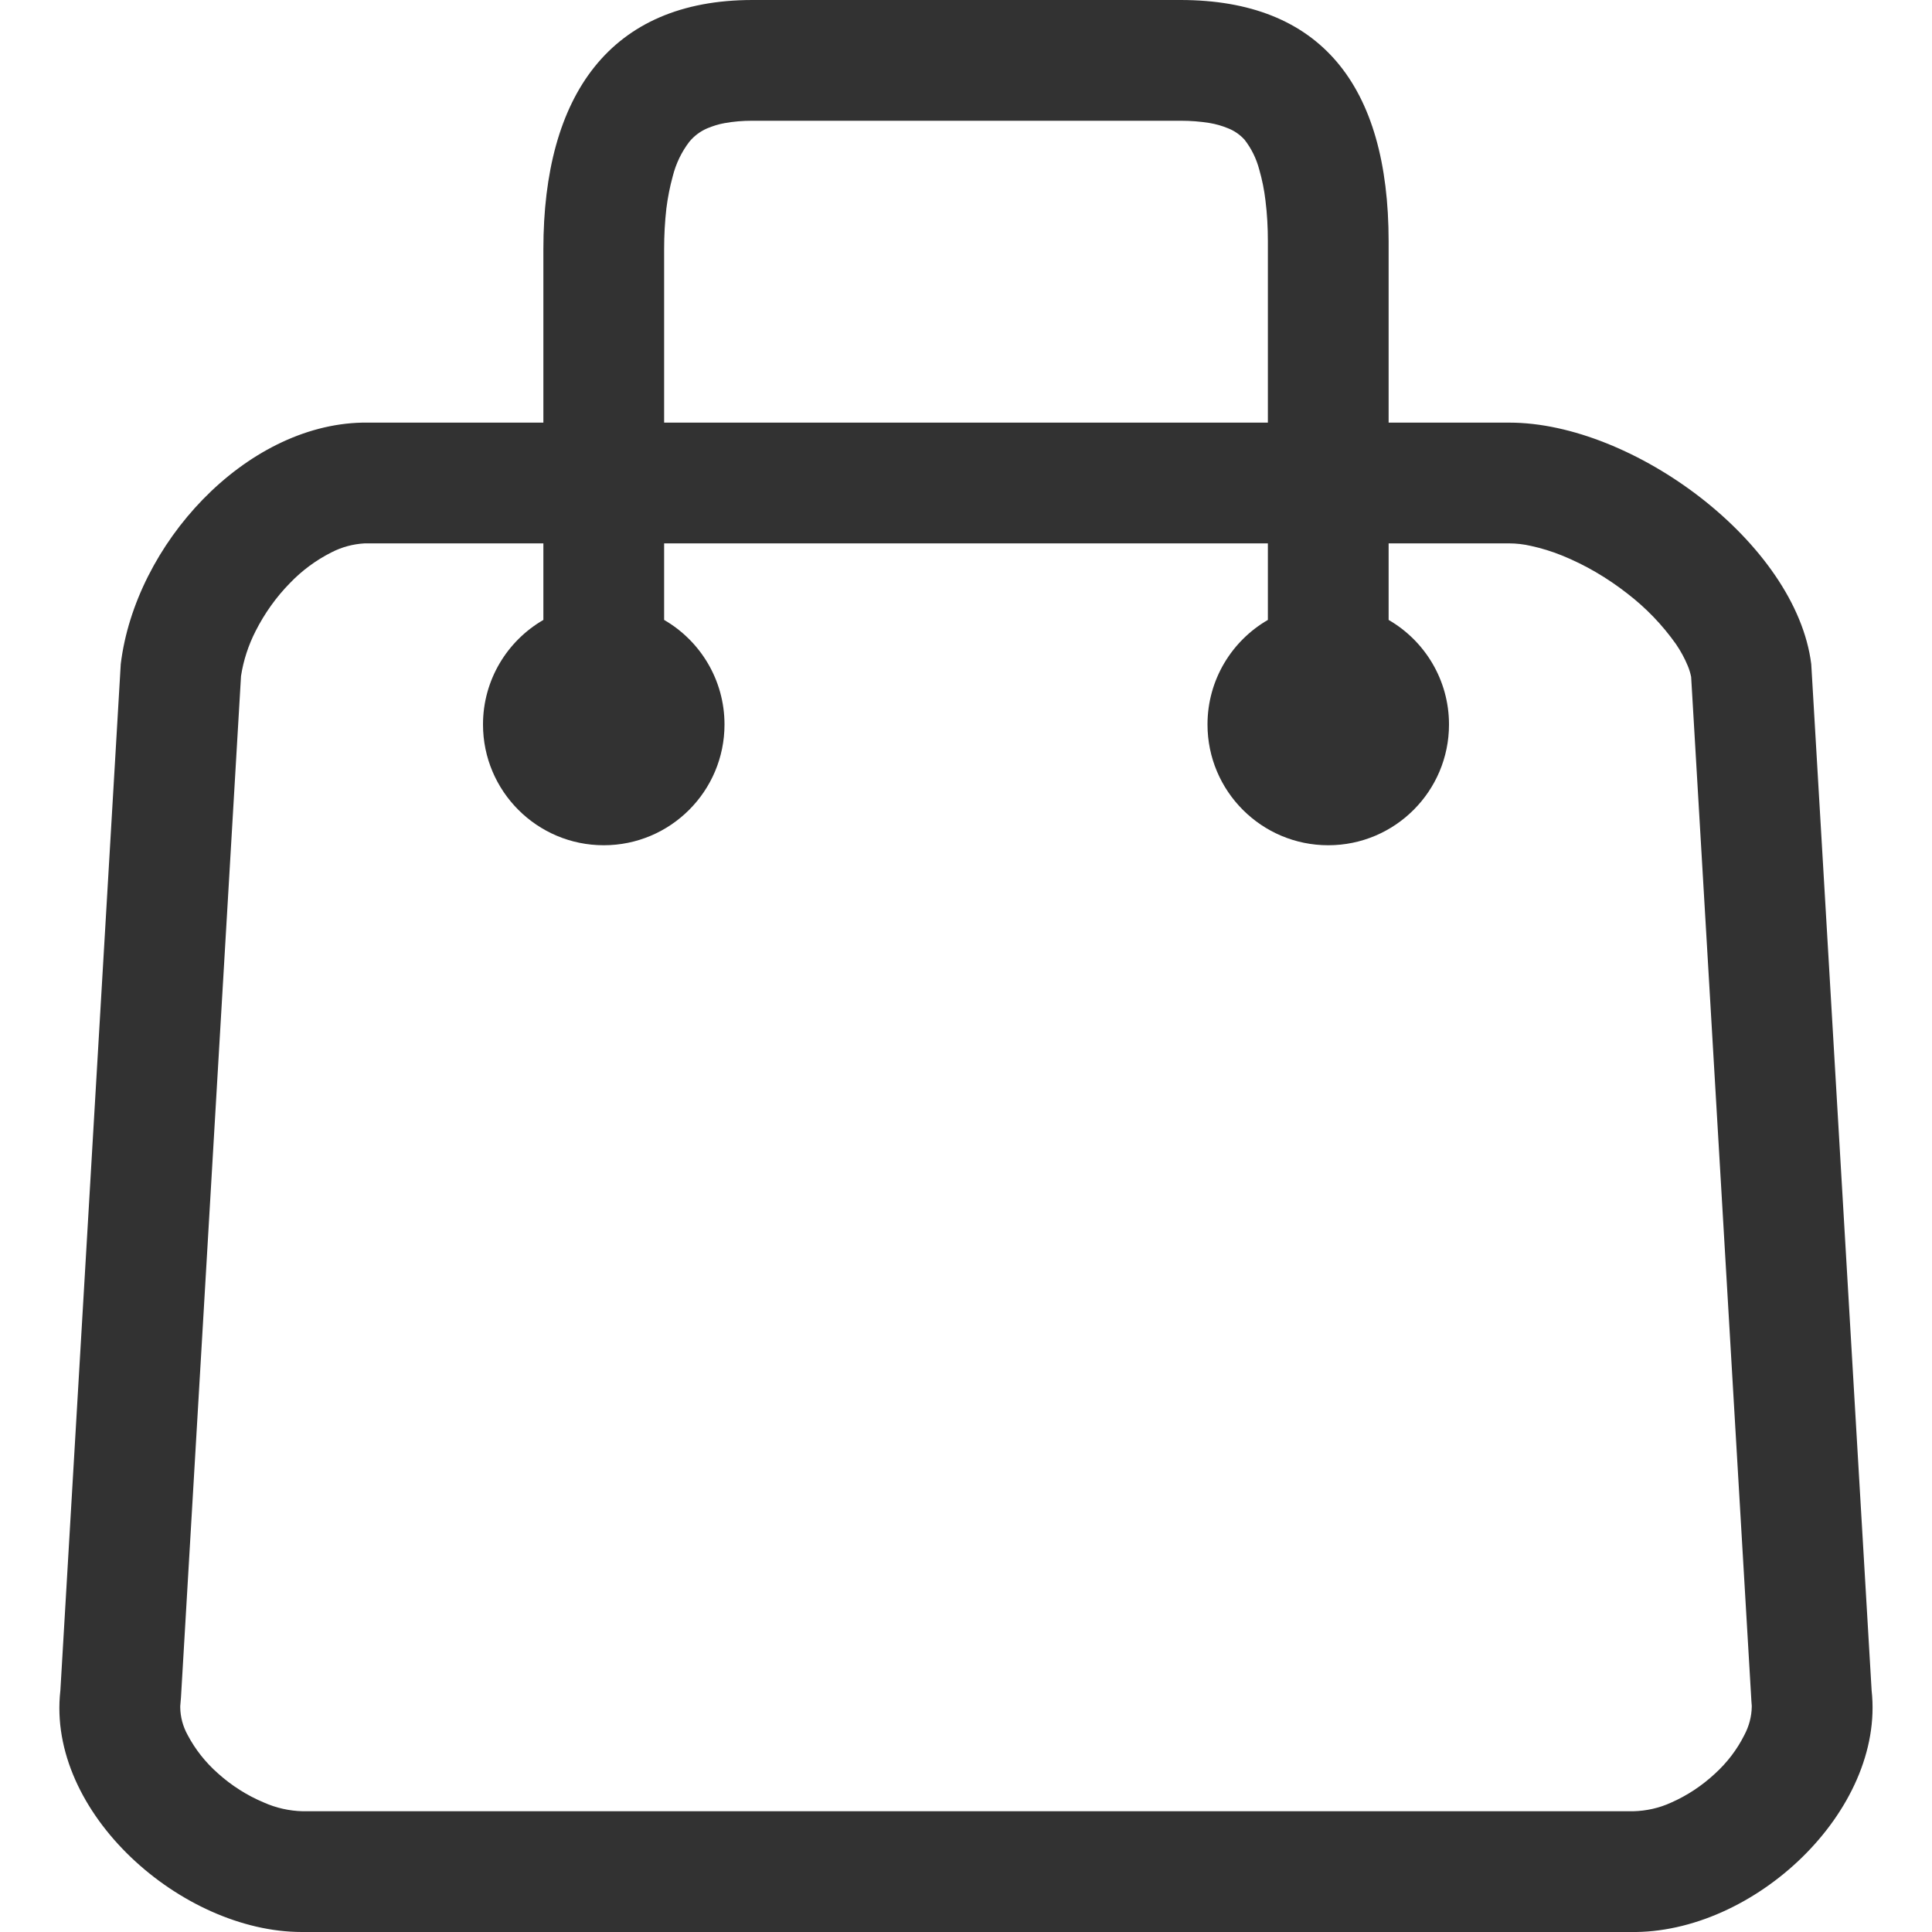
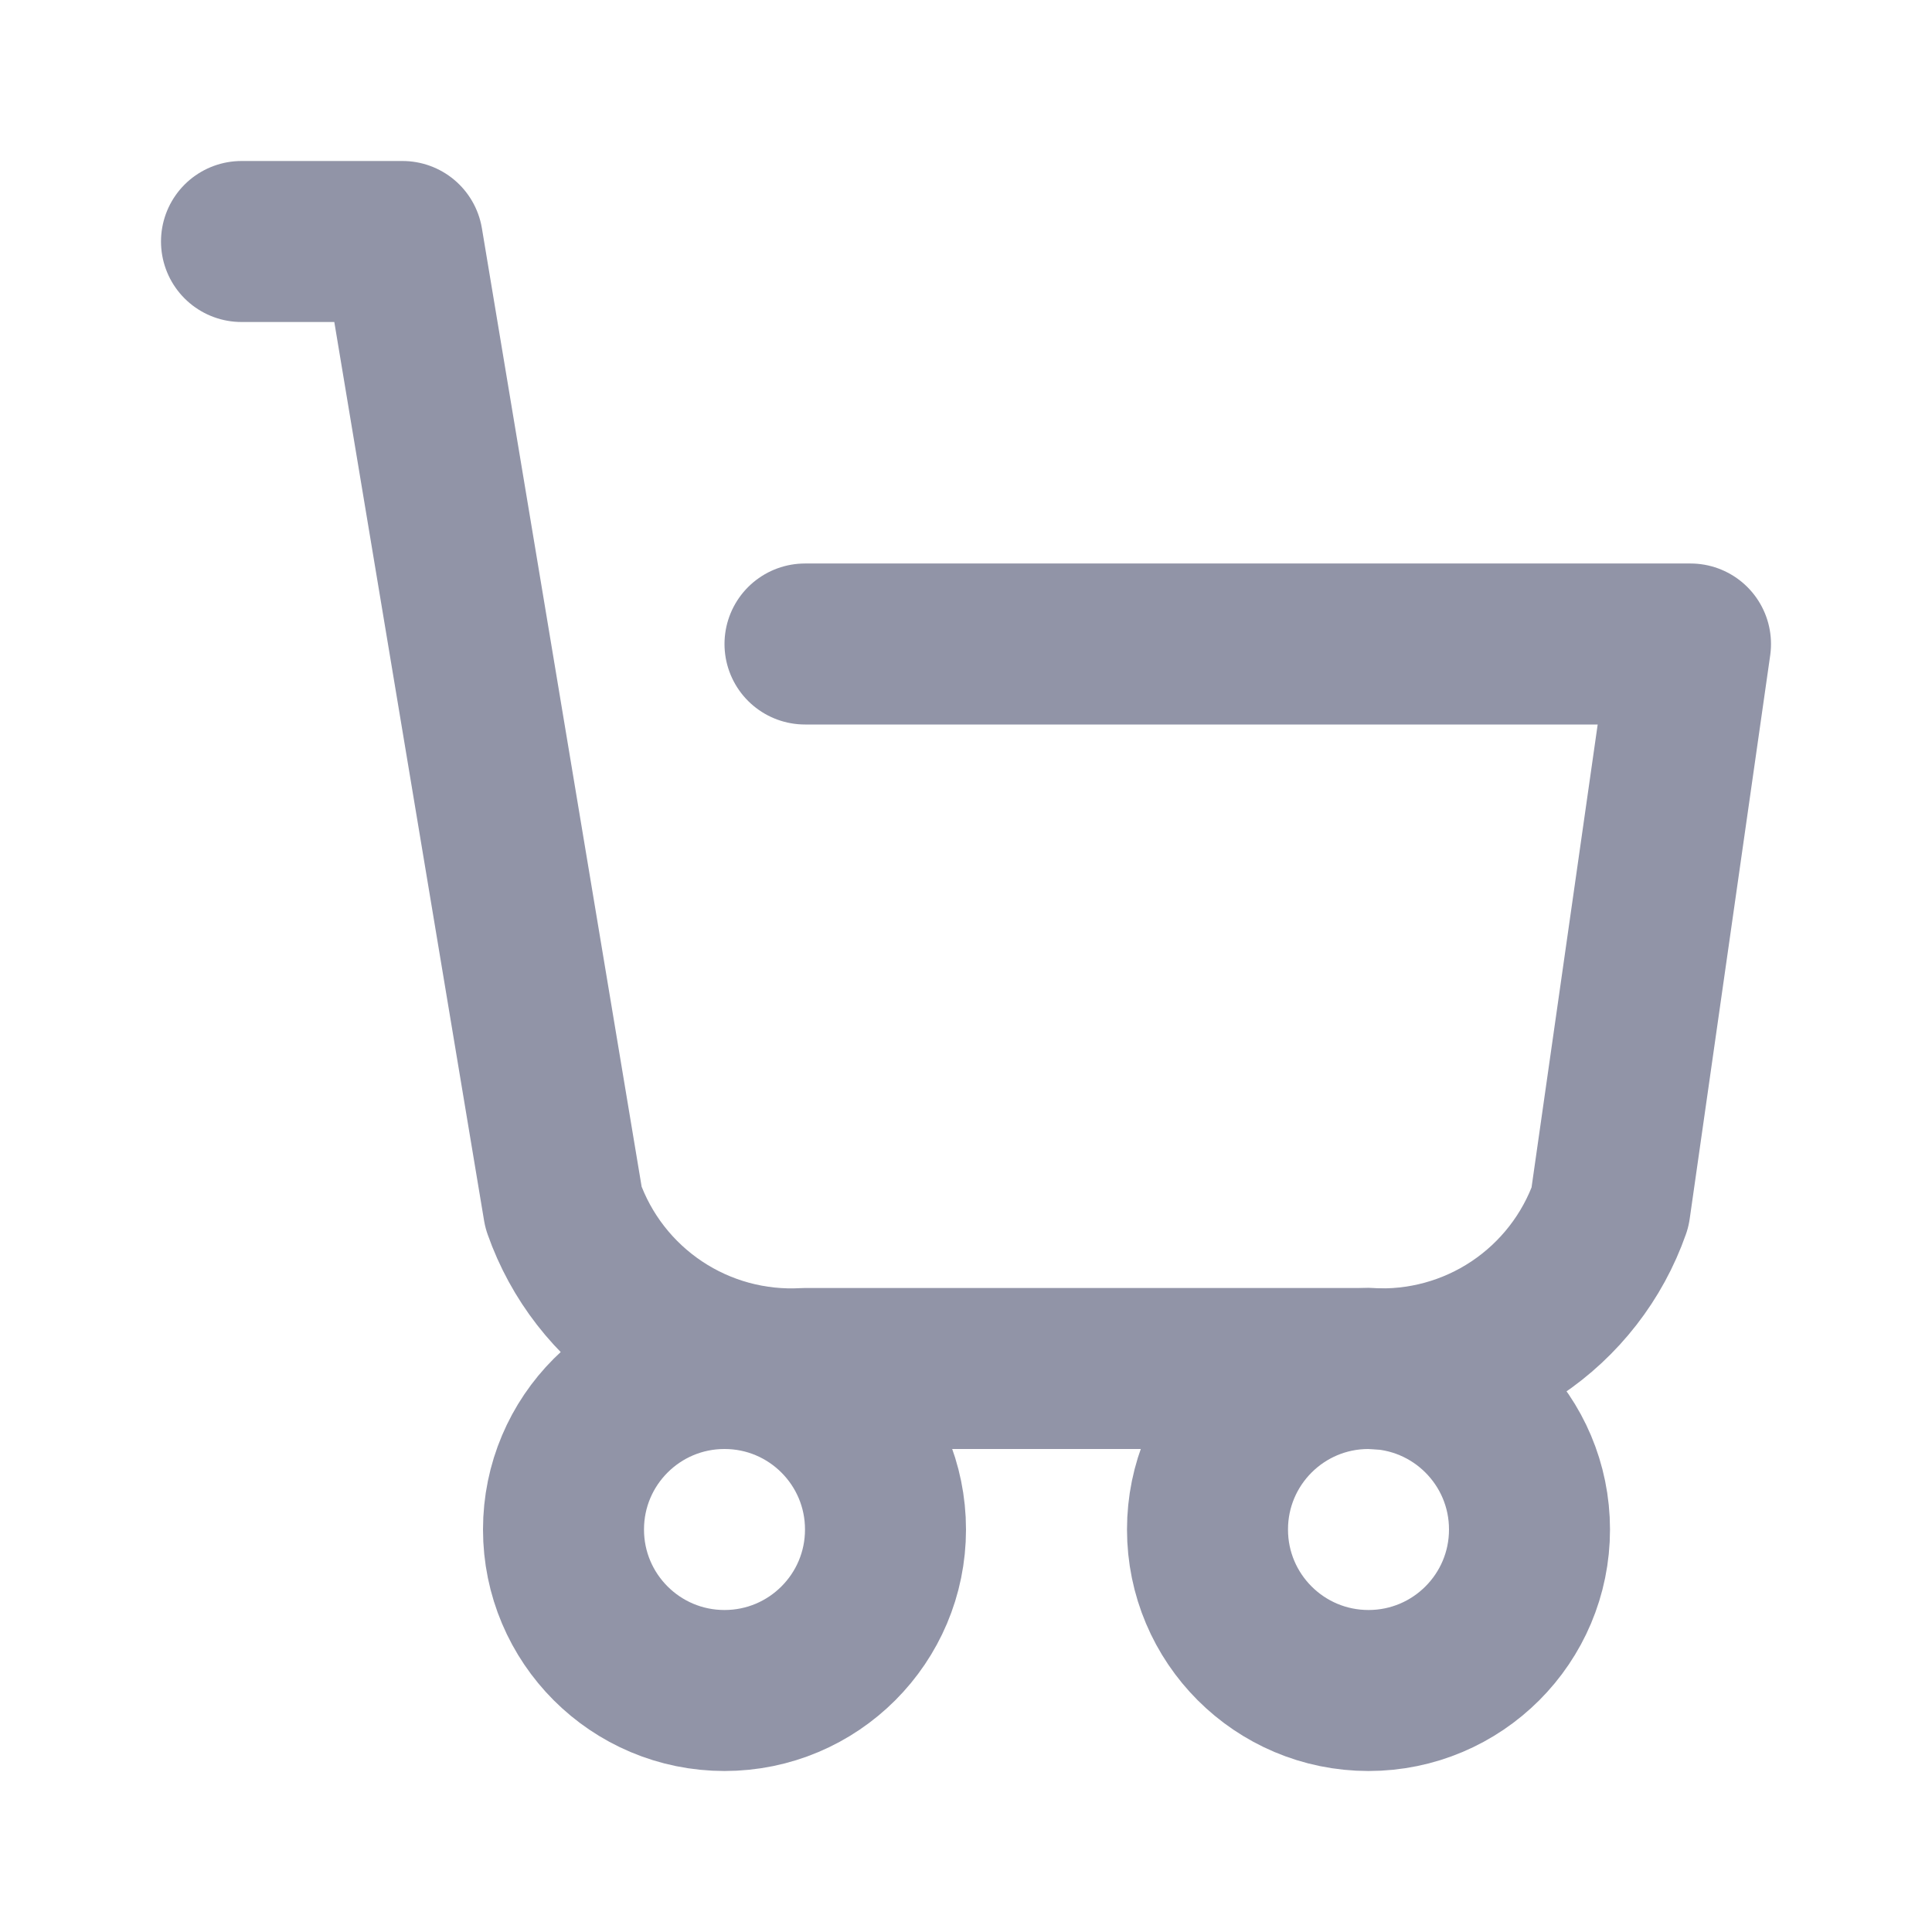
- <svg xmlns="http://www.w3.org/2000/svg" width="24" height="24" viewBox="0 0 24 24" fill="none">
-   <path fill-rule="evenodd" clip-rule="evenodd" d="M17.25 6.75C17.25 7.193 17.25 7.51 17.25 7.701C17.698 7.96 18 8.445 18 9C18 9.828 17.328 10.5 16.5 10.5C15.672 10.5 15 9.828 15 9C15 8.445 15.302 7.96 15.75 7.701V7.5V6.75H8.25V7.5V7.701C8.698 7.96 9 8.445 9 9C9 9.828 8.328 10.5 7.5 10.5C6.672 10.5 6 9.828 6 9C6 8.445 6.302 7.96 6.75 7.701C6.75 7.272 6.75 6.955 6.75 6.75H4.53C4.387 6.758 4.247 6.795 4.119 6.861C3.926 6.958 3.75 7.088 3.6 7.245C3.429 7.419 3.287 7.62 3.176 7.838C3.086 8.014 3.024 8.203 2.994 8.398L2.248 21.088C2.246 21.116 2.244 21.142 2.241 21.171C2.239 21.184 2.239 21.197 2.239 21.21C2.241 21.33 2.272 21.446 2.331 21.553C2.426 21.733 2.554 21.894 2.707 22.029C2.876 22.181 3.067 22.303 3.277 22.391C3.429 22.459 3.594 22.496 3.761 22.5H20.258H20.288C20.451 22.496 20.61 22.461 20.758 22.393C20.959 22.305 21.142 22.183 21.304 22.033C21.454 21.896 21.578 21.735 21.669 21.553C21.727 21.444 21.759 21.324 21.761 21.203C21.761 21.189 21.761 21.176 21.759 21.165C21.758 21.139 21.754 21.113 21.754 21.088L21.008 8.408C20.998 8.361 20.985 8.316 20.966 8.271C20.927 8.177 20.878 8.087 20.82 8.002C20.651 7.763 20.447 7.551 20.214 7.372C19.965 7.178 19.691 7.016 19.397 6.898C19.275 6.849 19.149 6.81 19.02 6.782C18.93 6.761 18.838 6.75 18.744 6.75H17.25ZM17.25 5.25C17.25 4.798 17.25 4.048 17.25 3C17.25 1.055 16.401 0 14.663 0C12.925 0 11.117 0 9.348 0C7.579 0 6.75 1.182 6.75 3.096C6.75 3.561 6.75 4.279 6.75 5.25H4.5C3.042 5.281 1.681 6.76 1.5 8.25L0.75 21C0.576 22.52 2.257 24 3.75 24H20.25C21.785 24.028 23.416 22.495 23.25 21L22.5 8.25C22.313 6.75 20.291 5.25 18.75 5.25H17.25ZM8.25 5.25V5.01V3.096C8.25 3.094 8.25 3.092 8.25 3.092C8.25 2.923 8.259 2.756 8.278 2.589C8.295 2.454 8.321 2.321 8.357 2.19C8.396 2.034 8.466 1.888 8.563 1.761C8.623 1.688 8.7 1.631 8.786 1.594C8.854 1.566 8.925 1.543 8.998 1.53C9.112 1.509 9.227 1.5 9.341 1.5C9.343 1.5 9.345 1.5 9.349 1.5H14.662C14.666 1.5 14.668 1.5 14.67 1.5C14.79 1.5 14.908 1.509 15.026 1.528C15.103 1.541 15.178 1.562 15.251 1.592C15.33 1.622 15.401 1.671 15.459 1.734C15.546 1.845 15.607 1.971 15.643 2.107C15.679 2.233 15.705 2.361 15.72 2.49C15.741 2.659 15.75 2.826 15.75 2.994C15.75 2.996 15.75 2.998 15.75 3V4.944V5.25H8.25Z" fill="#323232" />
+ <svg xmlns="http://www.w3.org/2000/svg" fill="none" height="24" viewBox="0 0 24 24" width="24">
+   <g stroke="#9194a7" stroke-linecap="round" stroke-linejoin="round" stroke-width="2">
+     <path d="m9 21c1.105 0 2-.895 2-2s-.895-2-2-2c-1.105 0-2 .895-2 2s.895 2 2 2z" />
+     <path d="m17 21c1.105 0 2-.895 2-2s-.895-2-2-2-2 .895-2 2 .895 2 2 2z" />
+     <path d="m3 3h2l2 12c.216.614.625 1.14 1.166 1.501.541.361 1.185.536 1.834.499h7c.649.037 1.293-.138 1.834-.499.541-.361.95-.887 1.166-1.501l1-7h-11" />
+   </g>
</svg>
